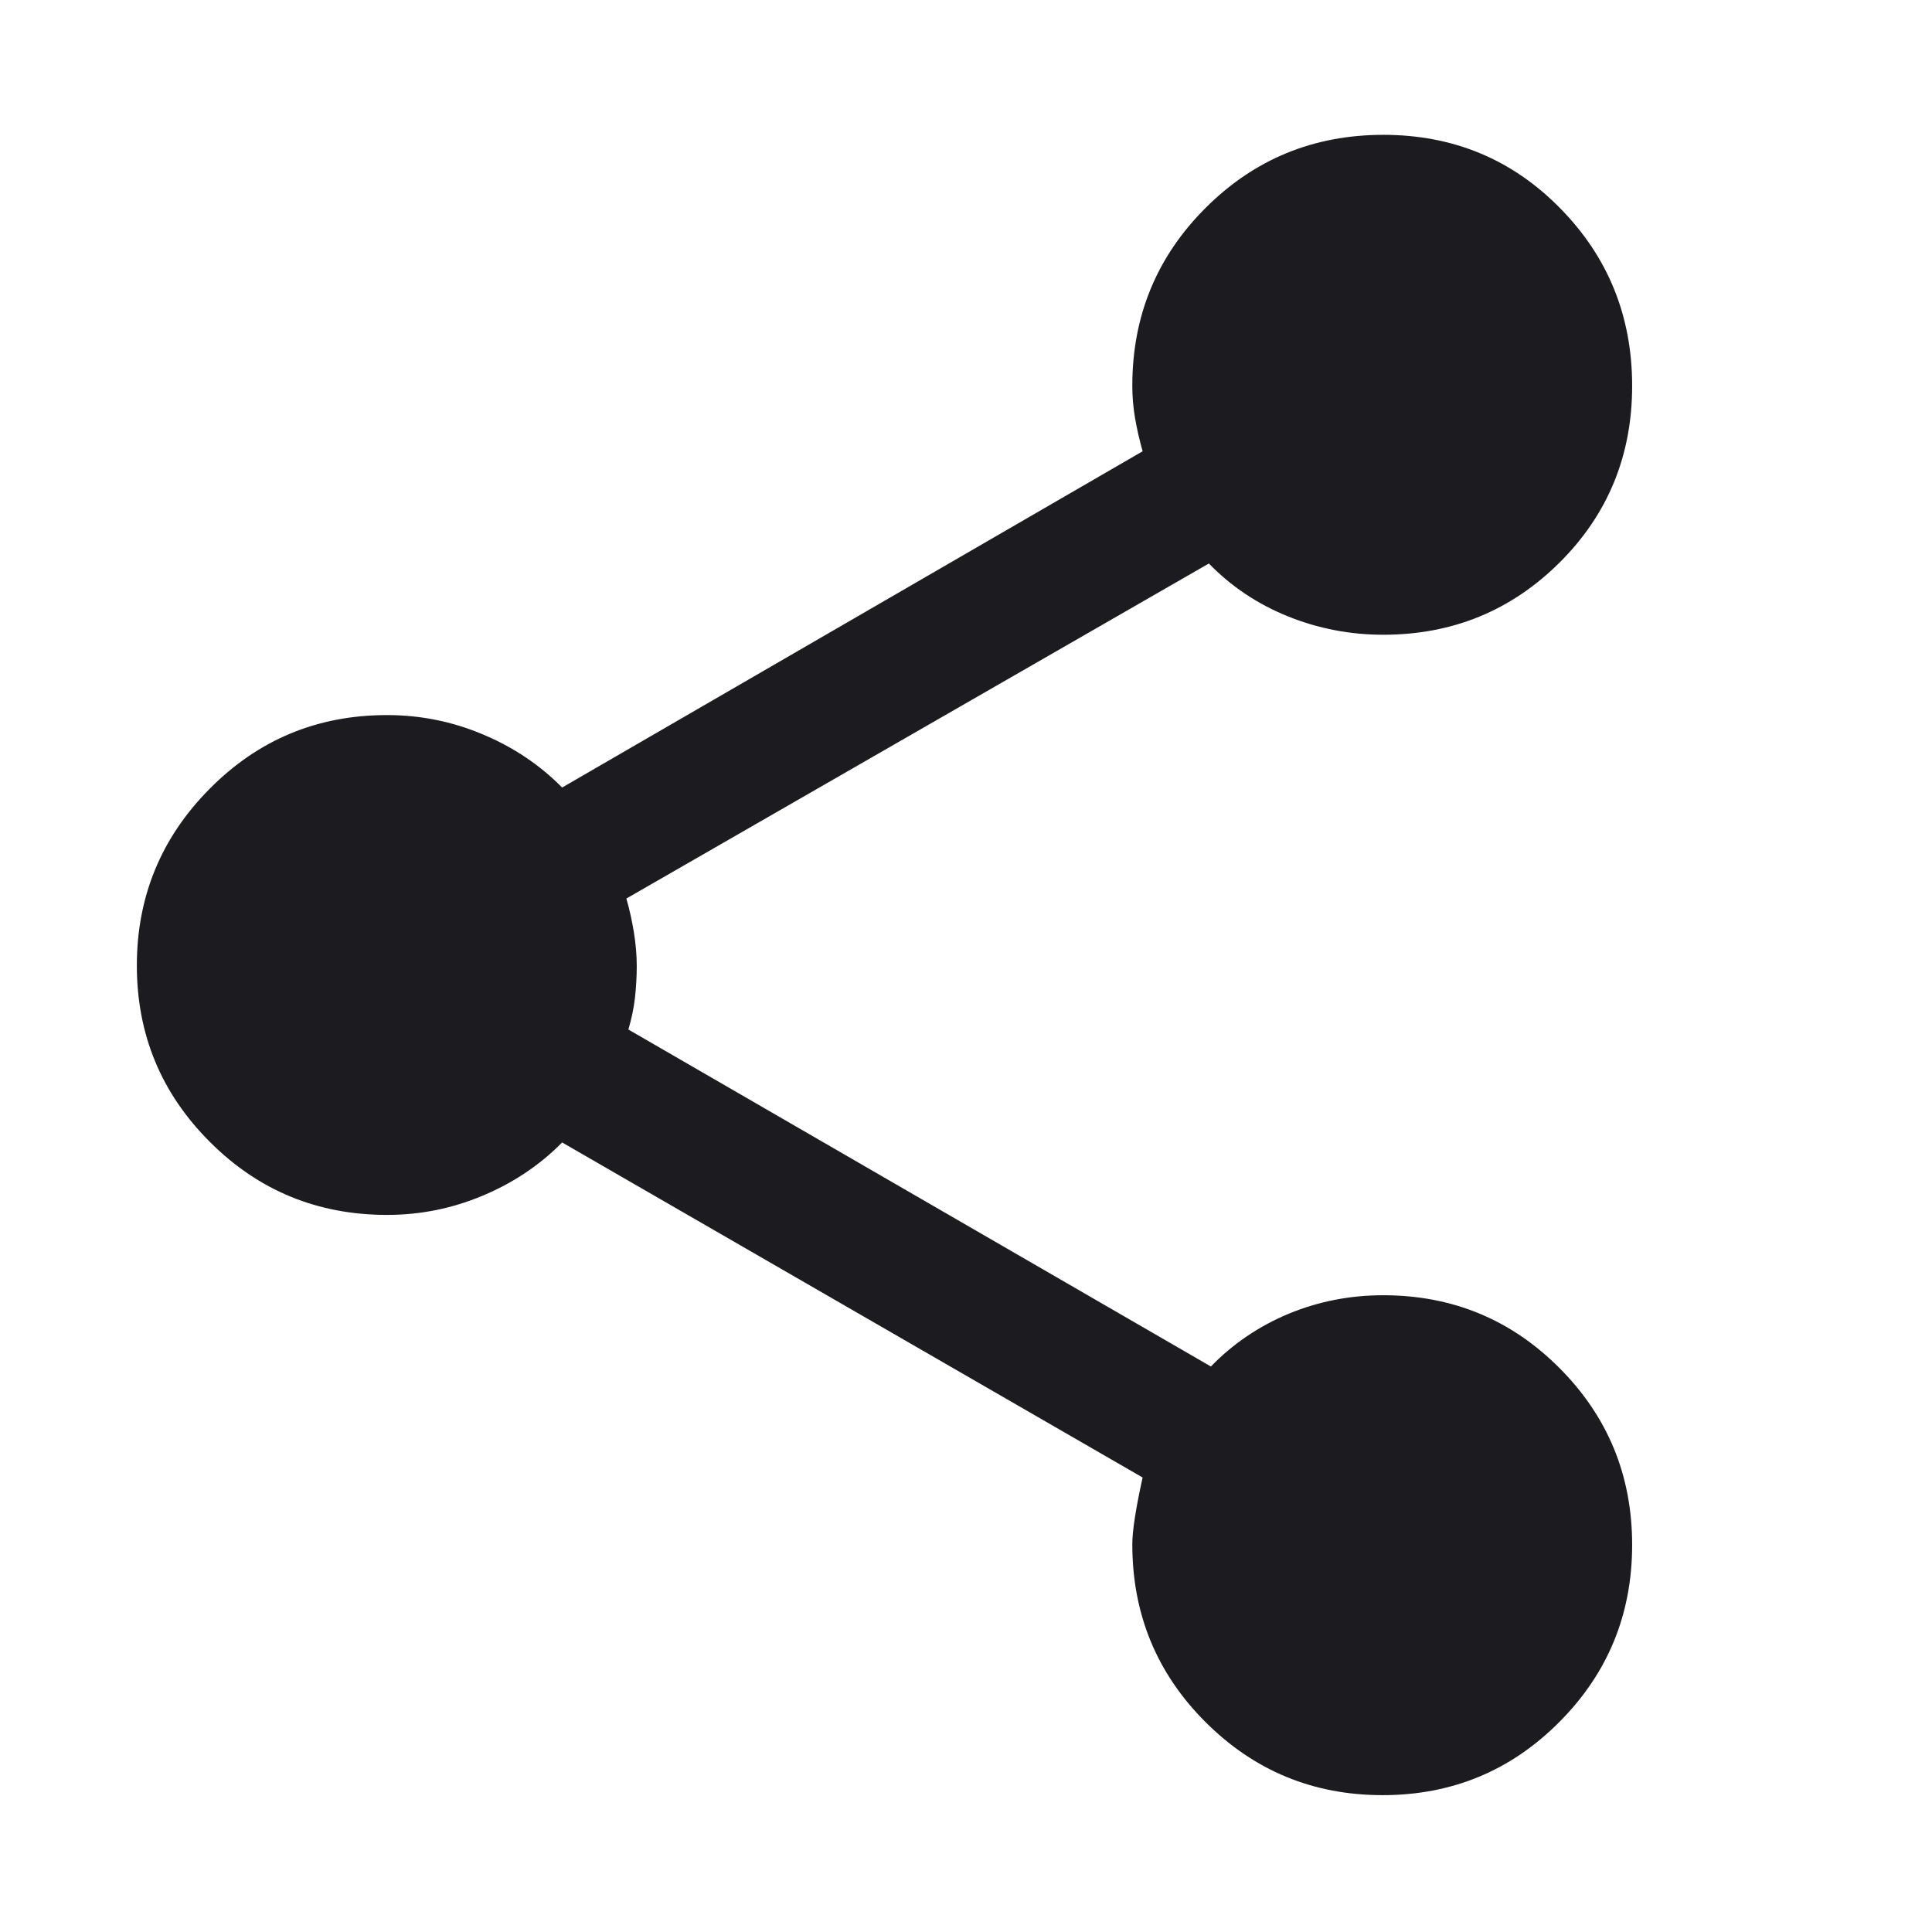
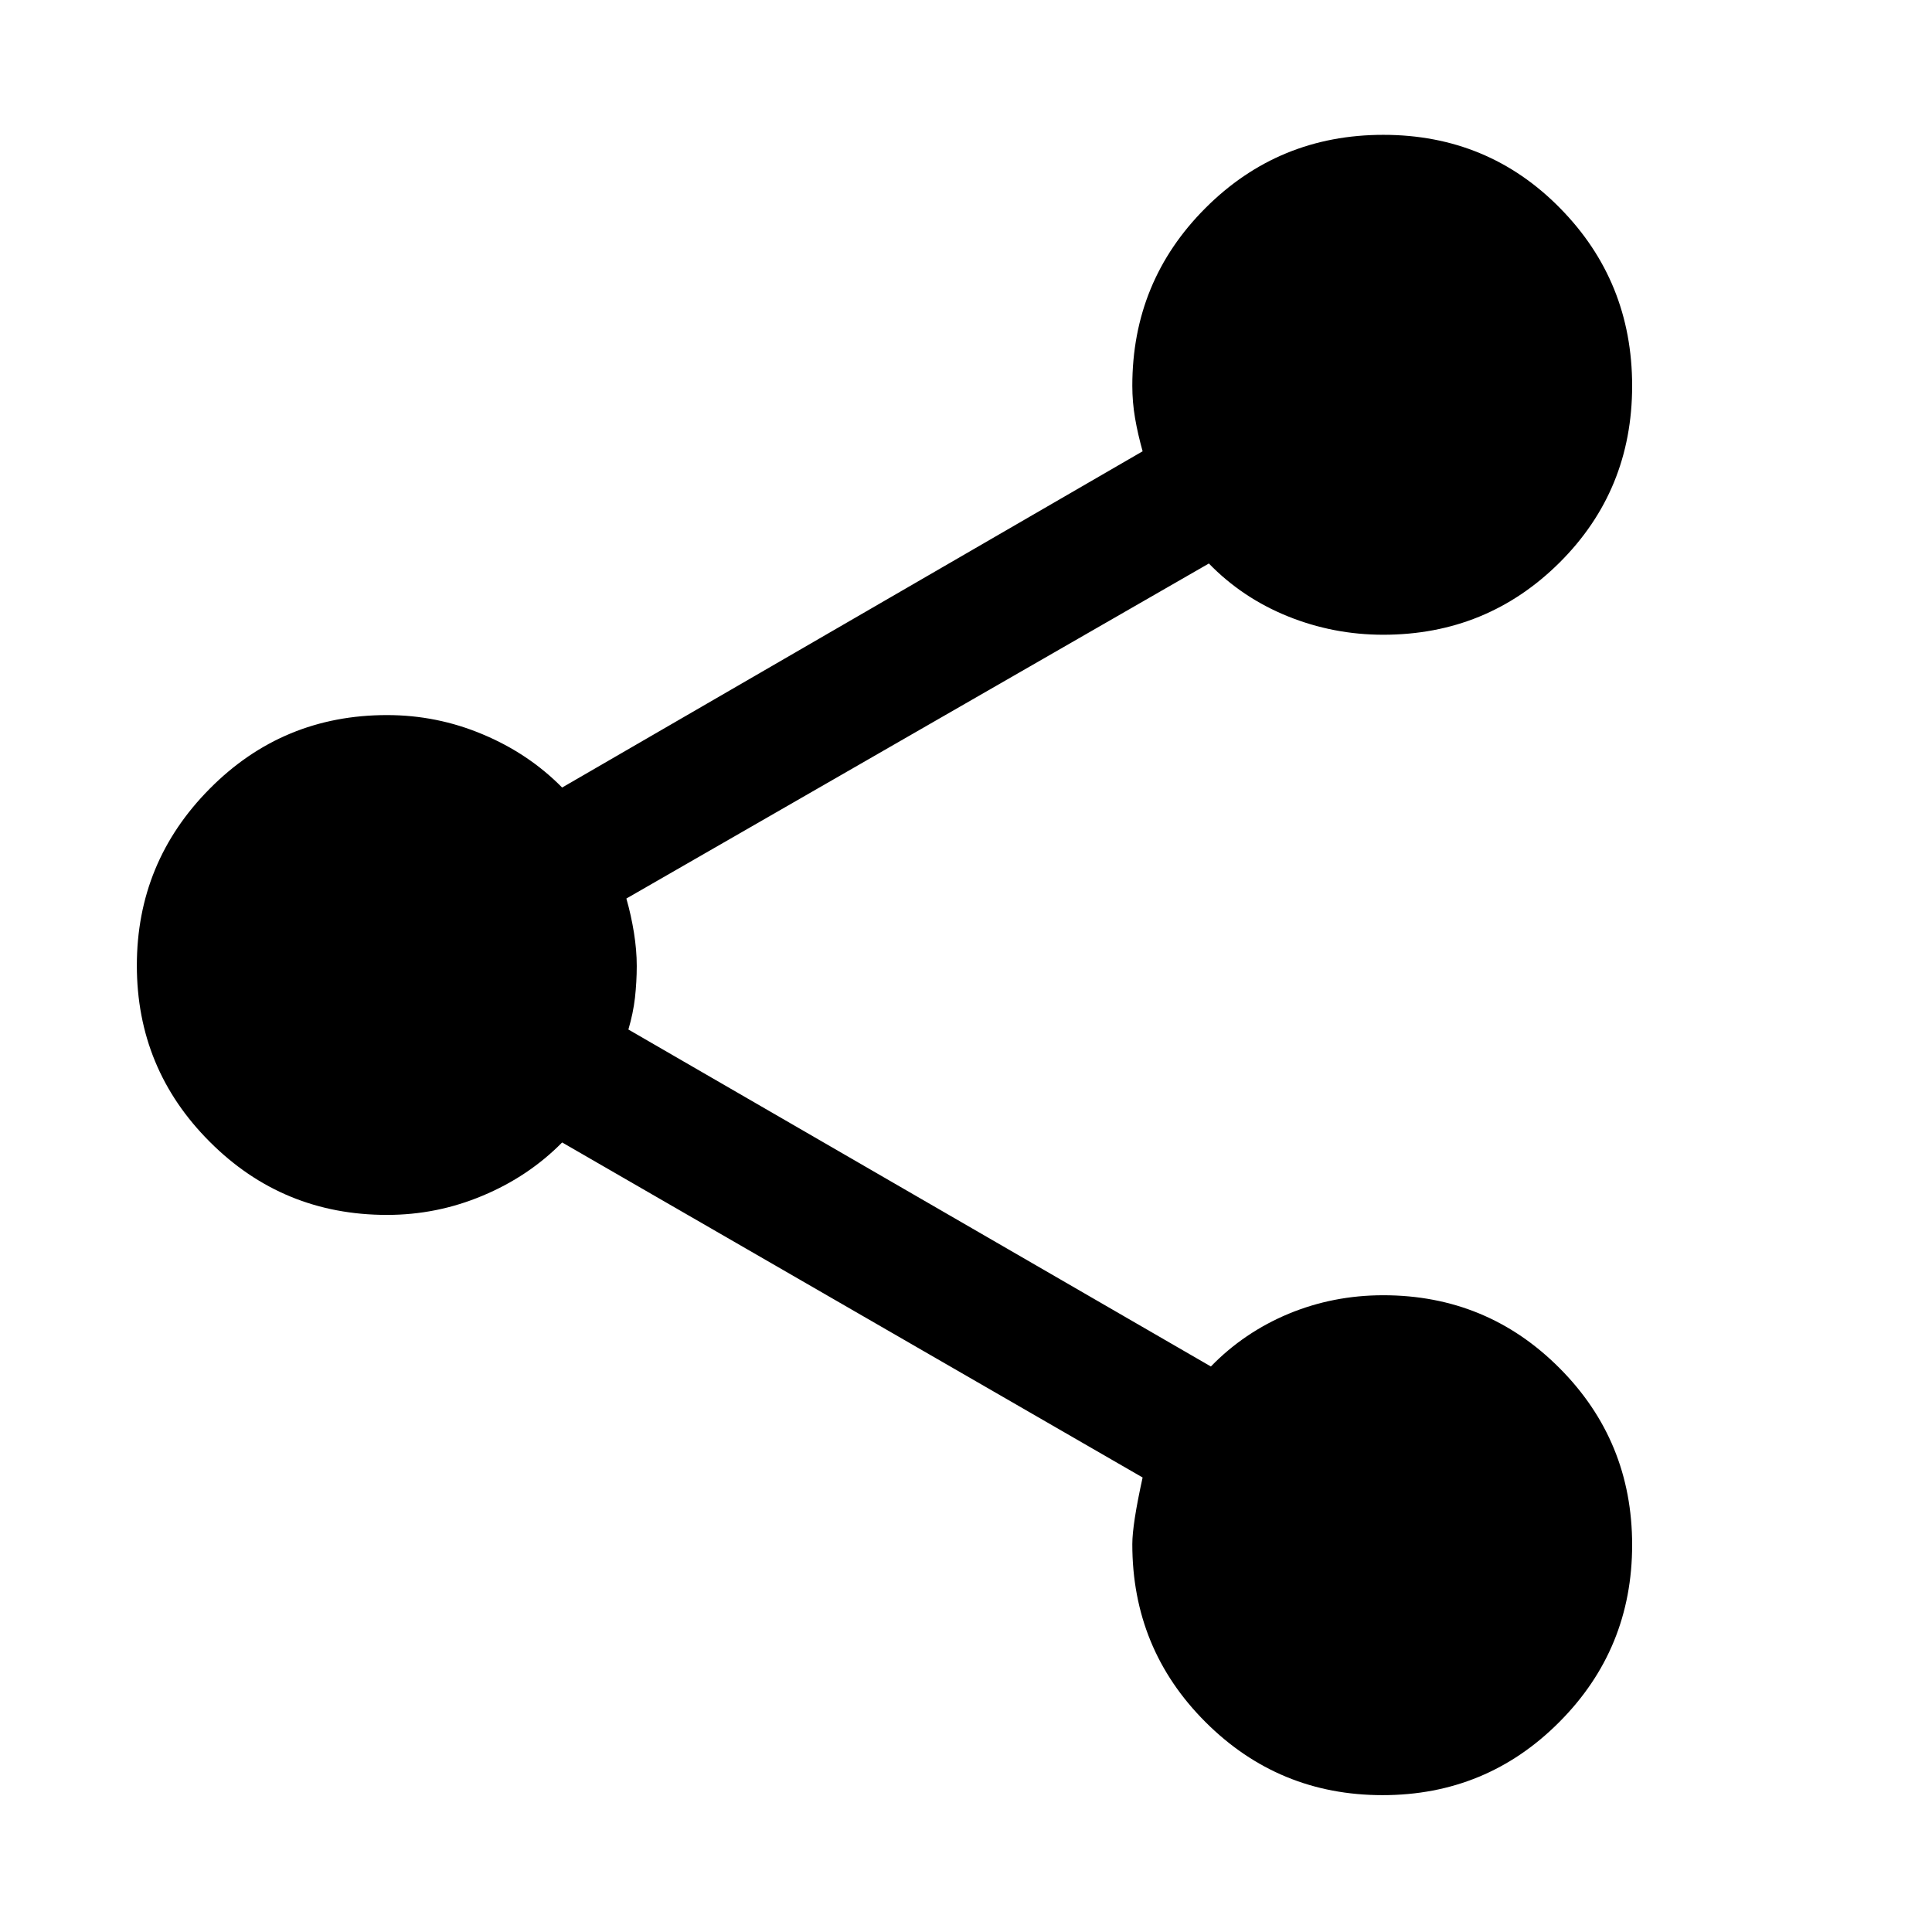
<svg xmlns="http://www.w3.org/2000/svg" width="24" height="24" viewBox="0 0 24 24" fill="none">
-   <path d="M17.175 22.3C16.314 22.3 15.58 21.997 14.974 21.391C14.368 20.785 14.066 20.049 14.066 19.183C14.066 19.016 14.109 18.74 14.194 18.354L6.983 14.192C6.705 14.474 6.376 14.694 5.996 14.853C5.616 15.013 5.22 15.092 4.808 15.092C3.945 15.092 3.211 14.79 2.607 14.185C2.002 13.581 1.7 12.85 1.7 11.994C1.7 11.138 2.002 10.405 2.607 9.796C3.211 9.187 3.945 8.883 4.808 8.883C5.22 8.883 5.616 8.962 5.996 9.122C6.376 9.281 6.705 9.501 6.983 9.783L14.194 5.606C14.155 5.466 14.123 5.329 14.1 5.194C14.077 5.06 14.066 4.926 14.066 4.792C14.066 3.926 14.369 3.19 14.975 2.584C15.581 1.978 16.317 1.675 17.184 1.675C18.05 1.675 18.782 1.978 19.379 2.585C19.976 3.191 20.275 3.927 20.275 4.793C20.275 5.659 19.974 6.391 19.373 6.989C18.772 7.586 18.042 7.885 17.183 7.885C16.769 7.885 16.373 7.808 15.995 7.655C15.618 7.502 15.292 7.283 15.017 7L7.781 11.162C7.821 11.301 7.852 11.443 7.875 11.585C7.898 11.729 7.91 11.867 7.91 12C7.91 12.133 7.902 12.264 7.888 12.393C7.873 12.522 7.846 12.654 7.806 12.789L15.042 16.975C15.317 16.692 15.639 16.474 16.008 16.32C16.377 16.167 16.769 16.09 17.183 16.09C18.042 16.09 18.772 16.392 19.373 16.995C19.974 17.598 20.275 18.33 20.275 19.191C20.275 20.052 19.974 20.786 19.371 21.391C18.768 21.997 18.036 22.3 17.175 22.3Z" fill="#1C1B1F" />
+   <path d="M17.175 22.3C16.314 22.3 15.58 21.997 14.974 21.391C14.368 20.785 14.066 20.049 14.066 19.183C14.066 19.016 14.109 18.74 14.194 18.354L6.983 14.192C6.705 14.474 6.376 14.694 5.996 14.853C5.616 15.013 5.22 15.092 4.808 15.092C3.945 15.092 3.211 14.79 2.607 14.185C2.002 13.581 1.7 12.85 1.7 11.994C1.7 11.138 2.002 10.405 2.607 9.796C3.211 9.187 3.945 8.883 4.808 8.883C5.22 8.883 5.616 8.962 5.996 9.122C6.376 9.281 6.705 9.501 6.983 9.783L14.194 5.606C14.155 5.466 14.123 5.329 14.1 5.194C14.077 5.06 14.066 4.926 14.066 4.792C14.066 3.926 14.369 3.19 14.975 2.584C15.581 1.978 16.317 1.675 17.184 1.675C18.05 1.675 18.782 1.978 19.379 2.585C19.976 3.191 20.275 3.927 20.275 4.793C20.275 5.659 19.974 6.391 19.373 6.989C18.772 7.586 18.042 7.885 17.183 7.885C16.769 7.885 16.373 7.808 15.995 7.655C15.618 7.502 15.292 7.283 15.017 7L7.781 11.162C7.821 11.301 7.852 11.443 7.875 11.585C7.898 11.729 7.91 11.867 7.91 12C7.91 12.133 7.902 12.264 7.888 12.393C7.873 12.522 7.846 12.654 7.806 12.789L15.042 16.975C15.317 16.692 15.639 16.474 16.008 16.32C16.377 16.167 16.769 16.09 17.183 16.09C18.042 16.09 18.772 16.392 19.373 16.995C19.974 17.598 20.275 18.33 20.275 19.191C20.275 20.052 19.974 20.786 19.371 21.391C18.768 21.997 18.036 22.3 17.175 22.3Z" fill="currentColor" />
</svg>
